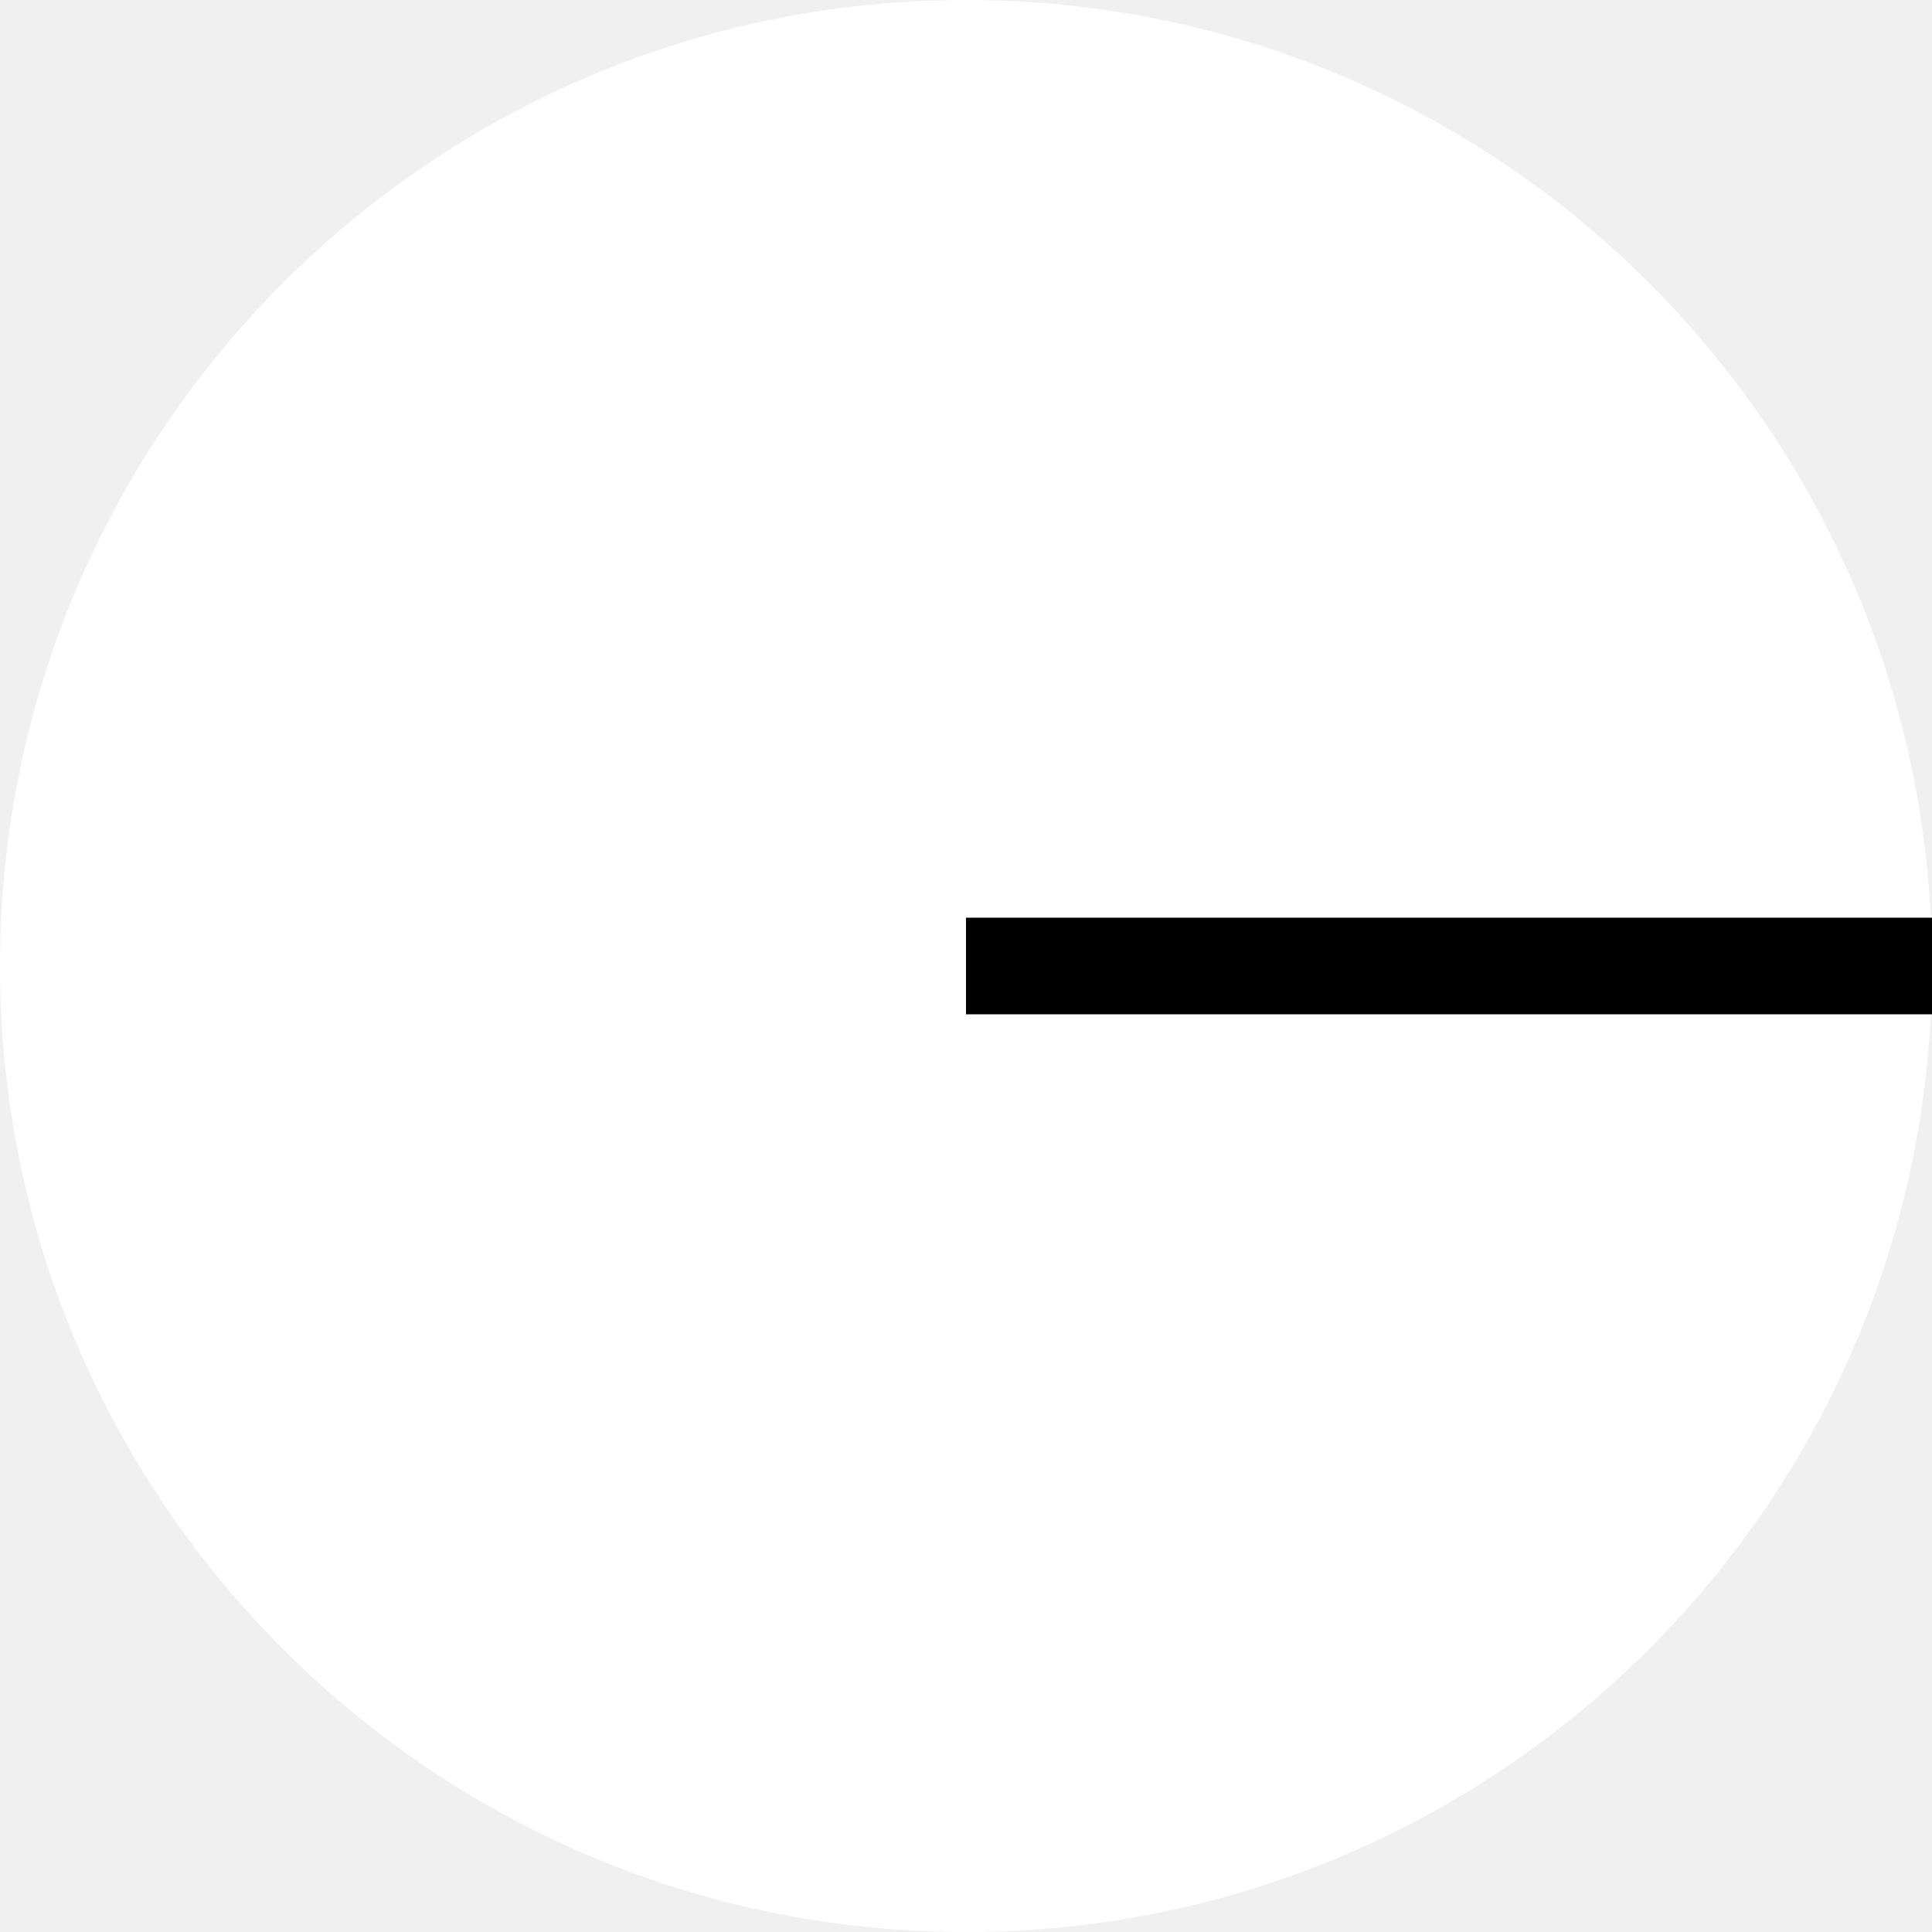
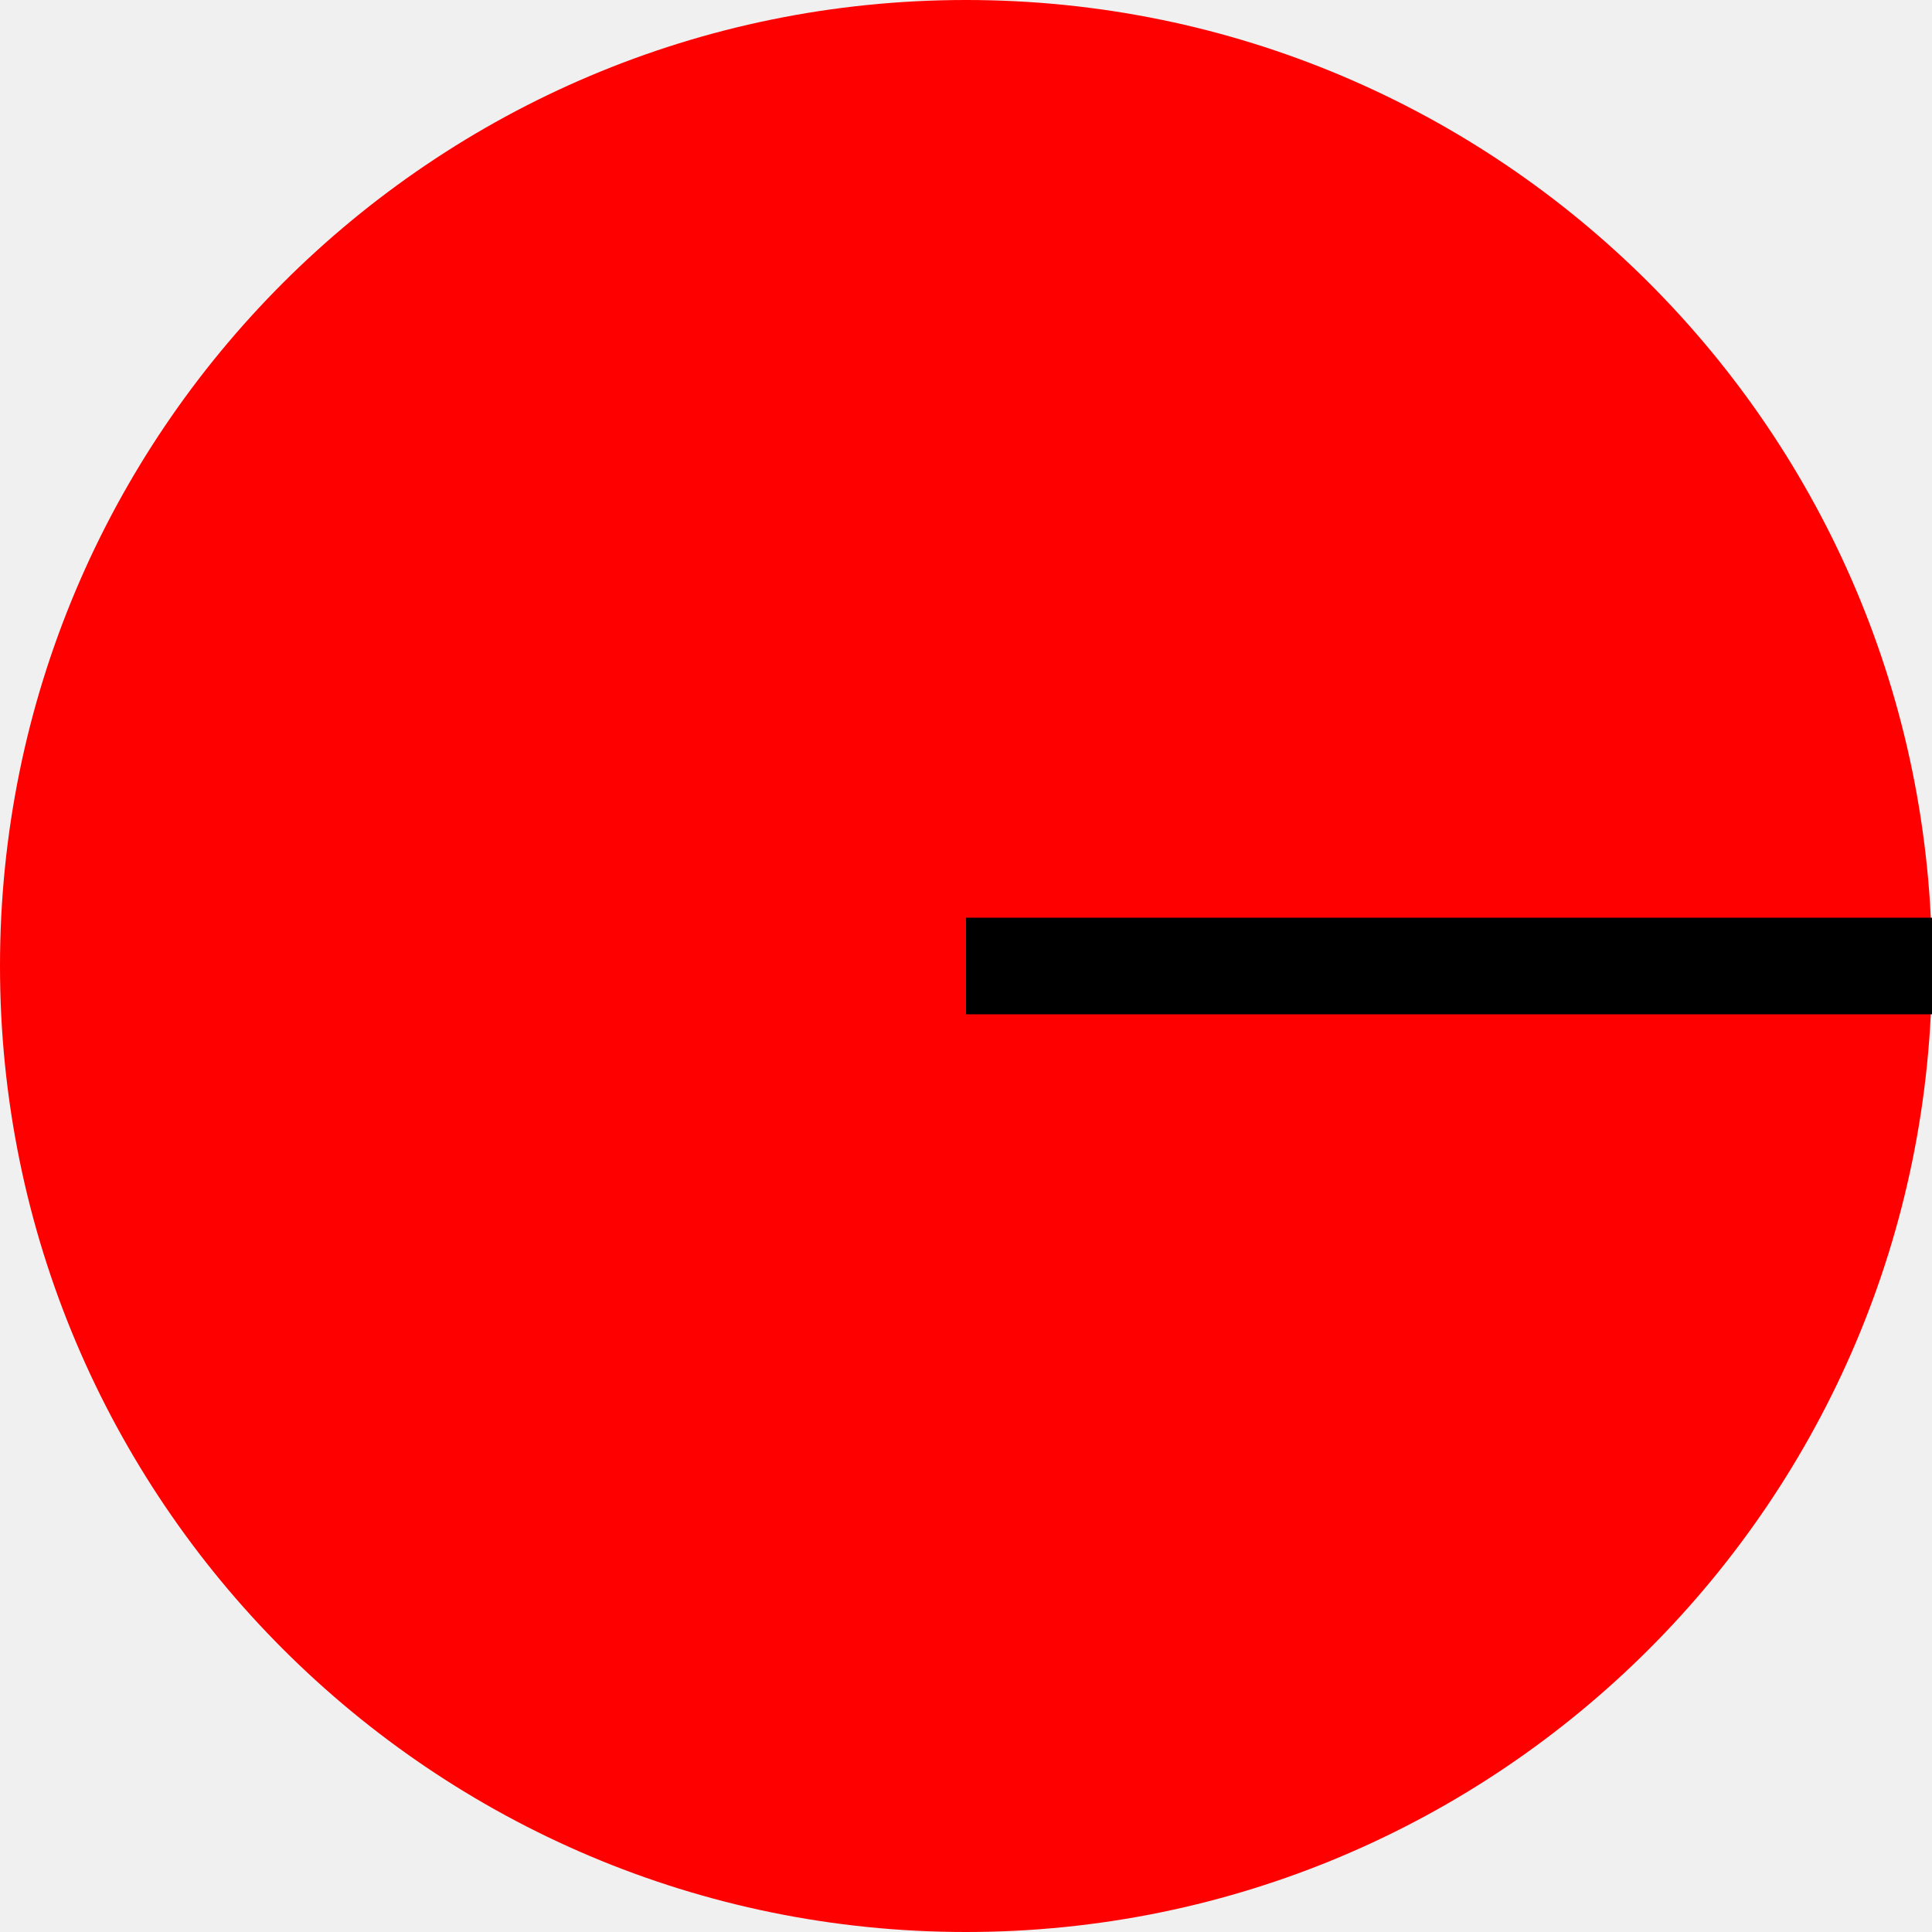
<svg xmlns="http://www.w3.org/2000/svg" width="50" height="50" id="Her" viewBox="0 0 50 50">
-   <circle cx="25" cy="25" r="25" fill="#FFFFFF" />
+   <circle cx="25" cy="25" r="25" fill="#FF0000" />
  <g stroke="#000000">
    <line x1="50" x2="25" y1="25" y2="25" stroke-width="2.5" />
  </g>
</svg>
